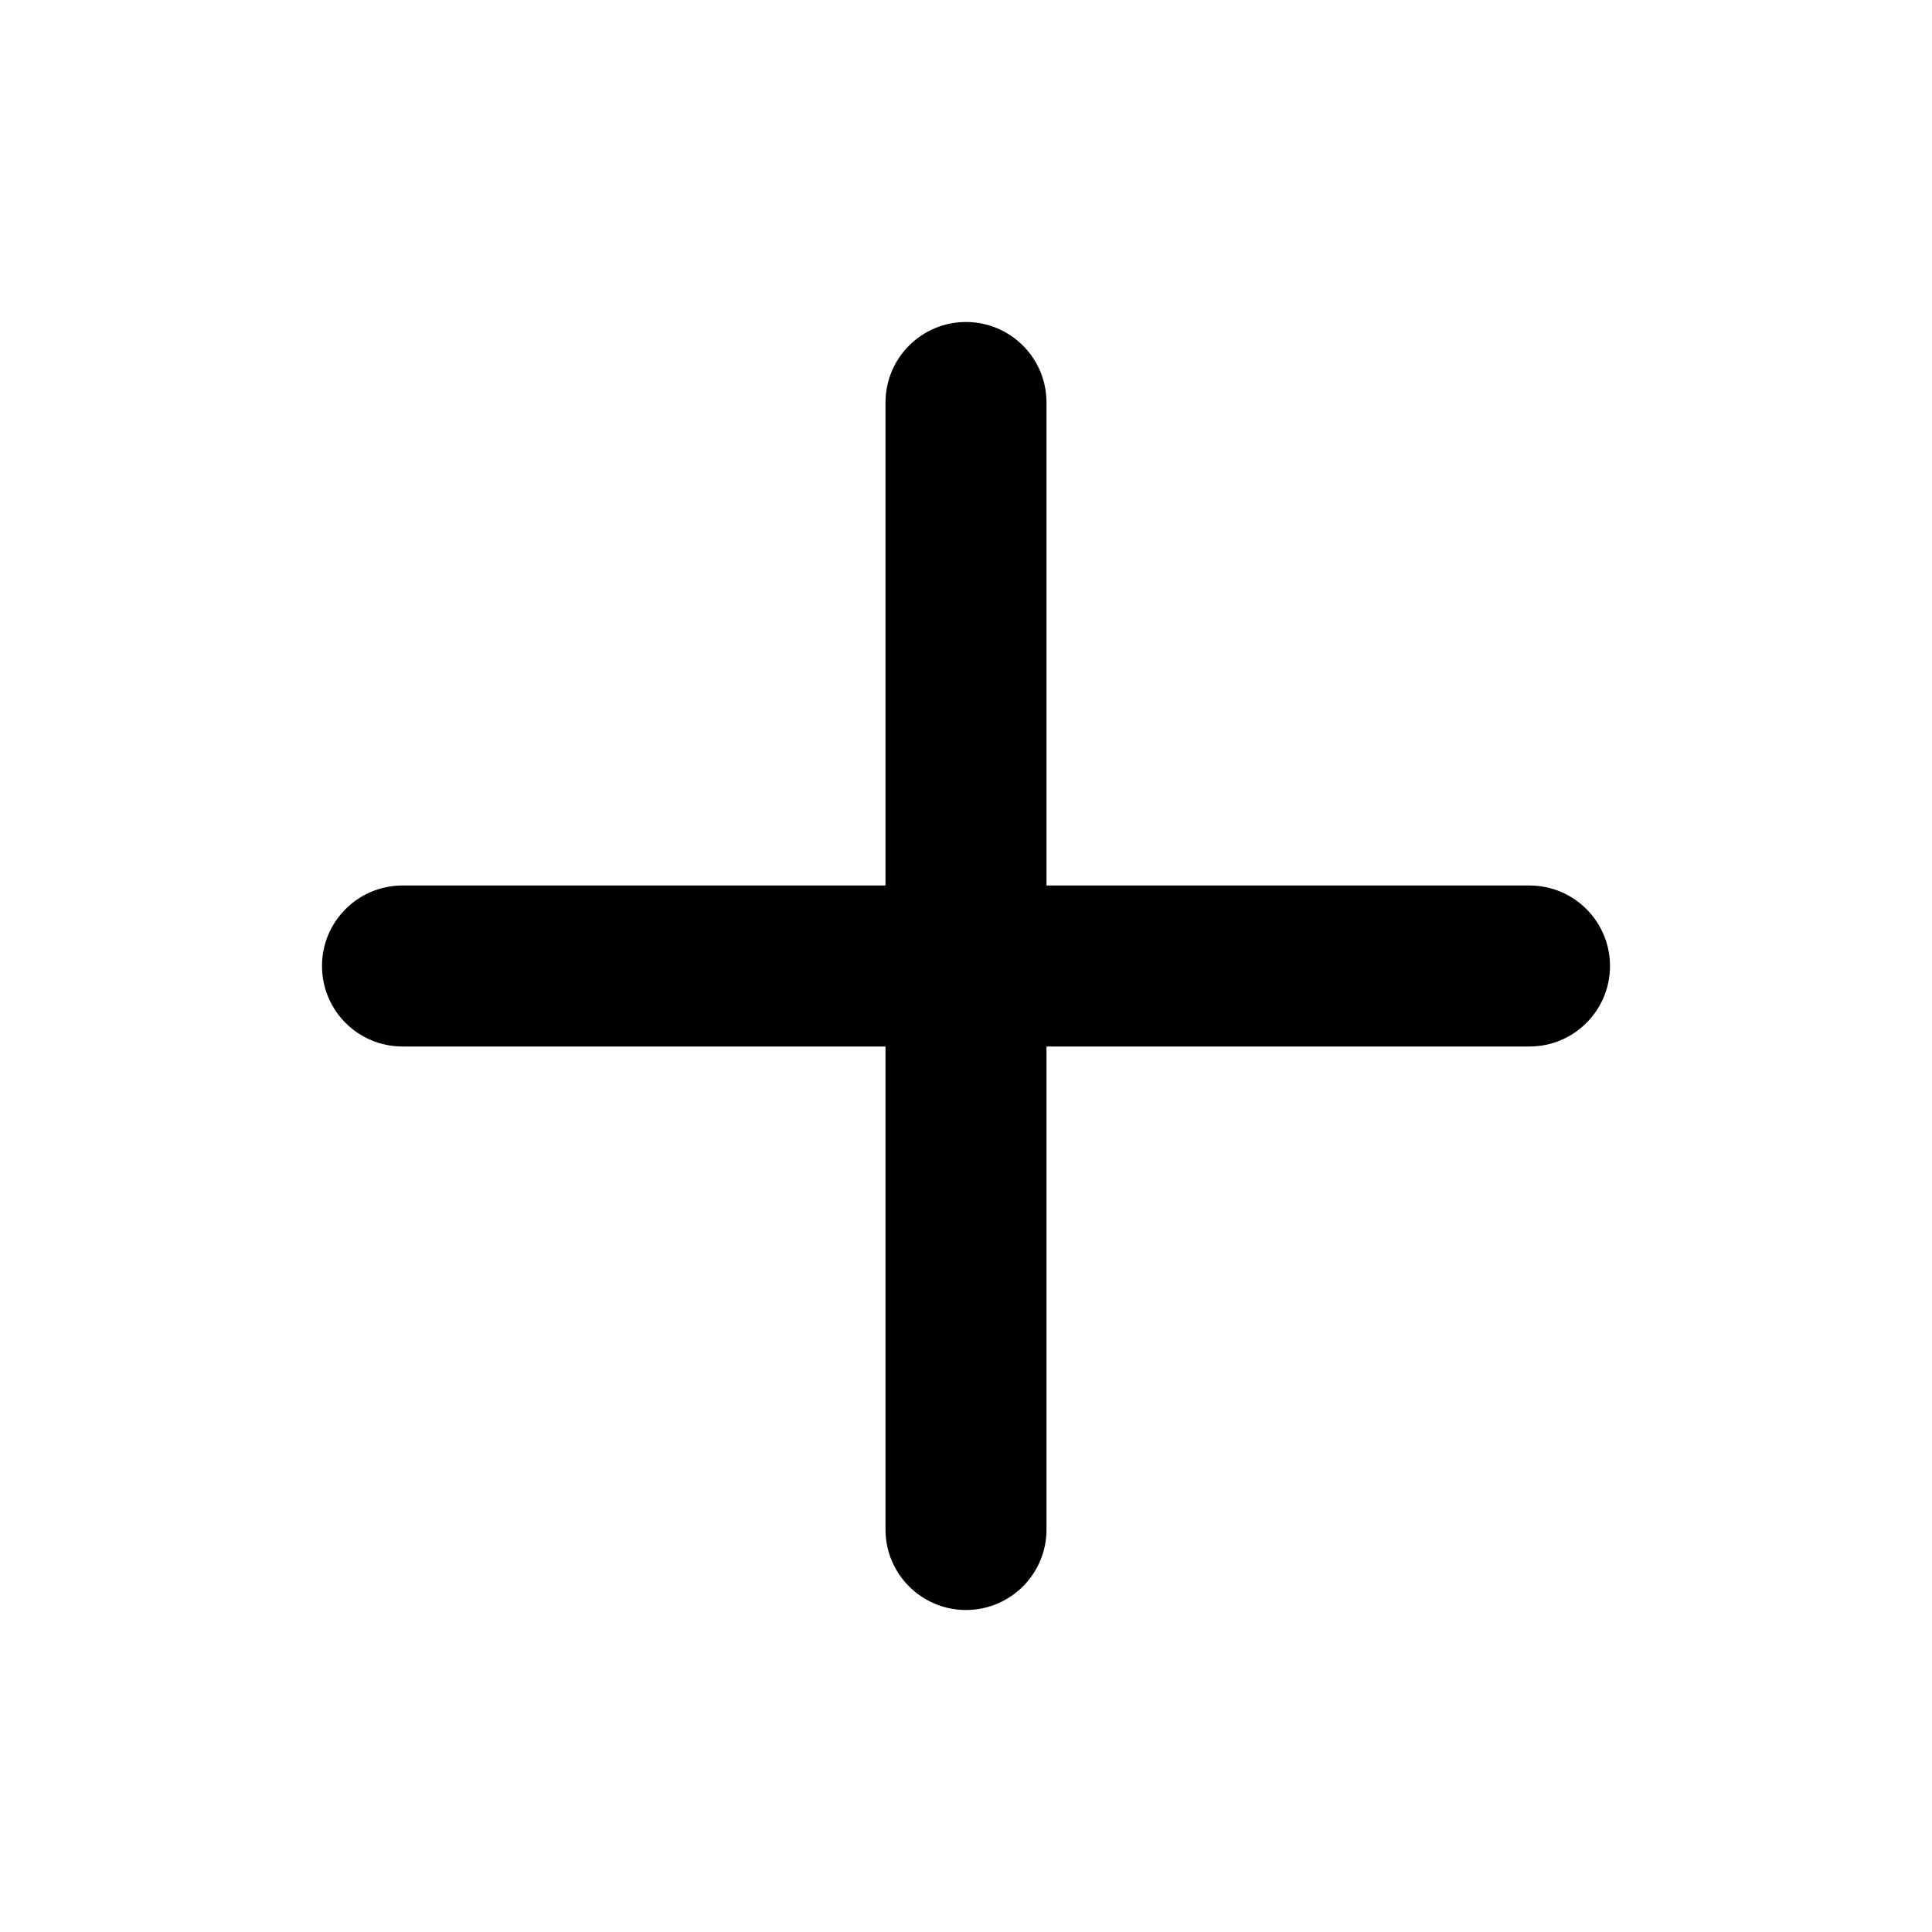
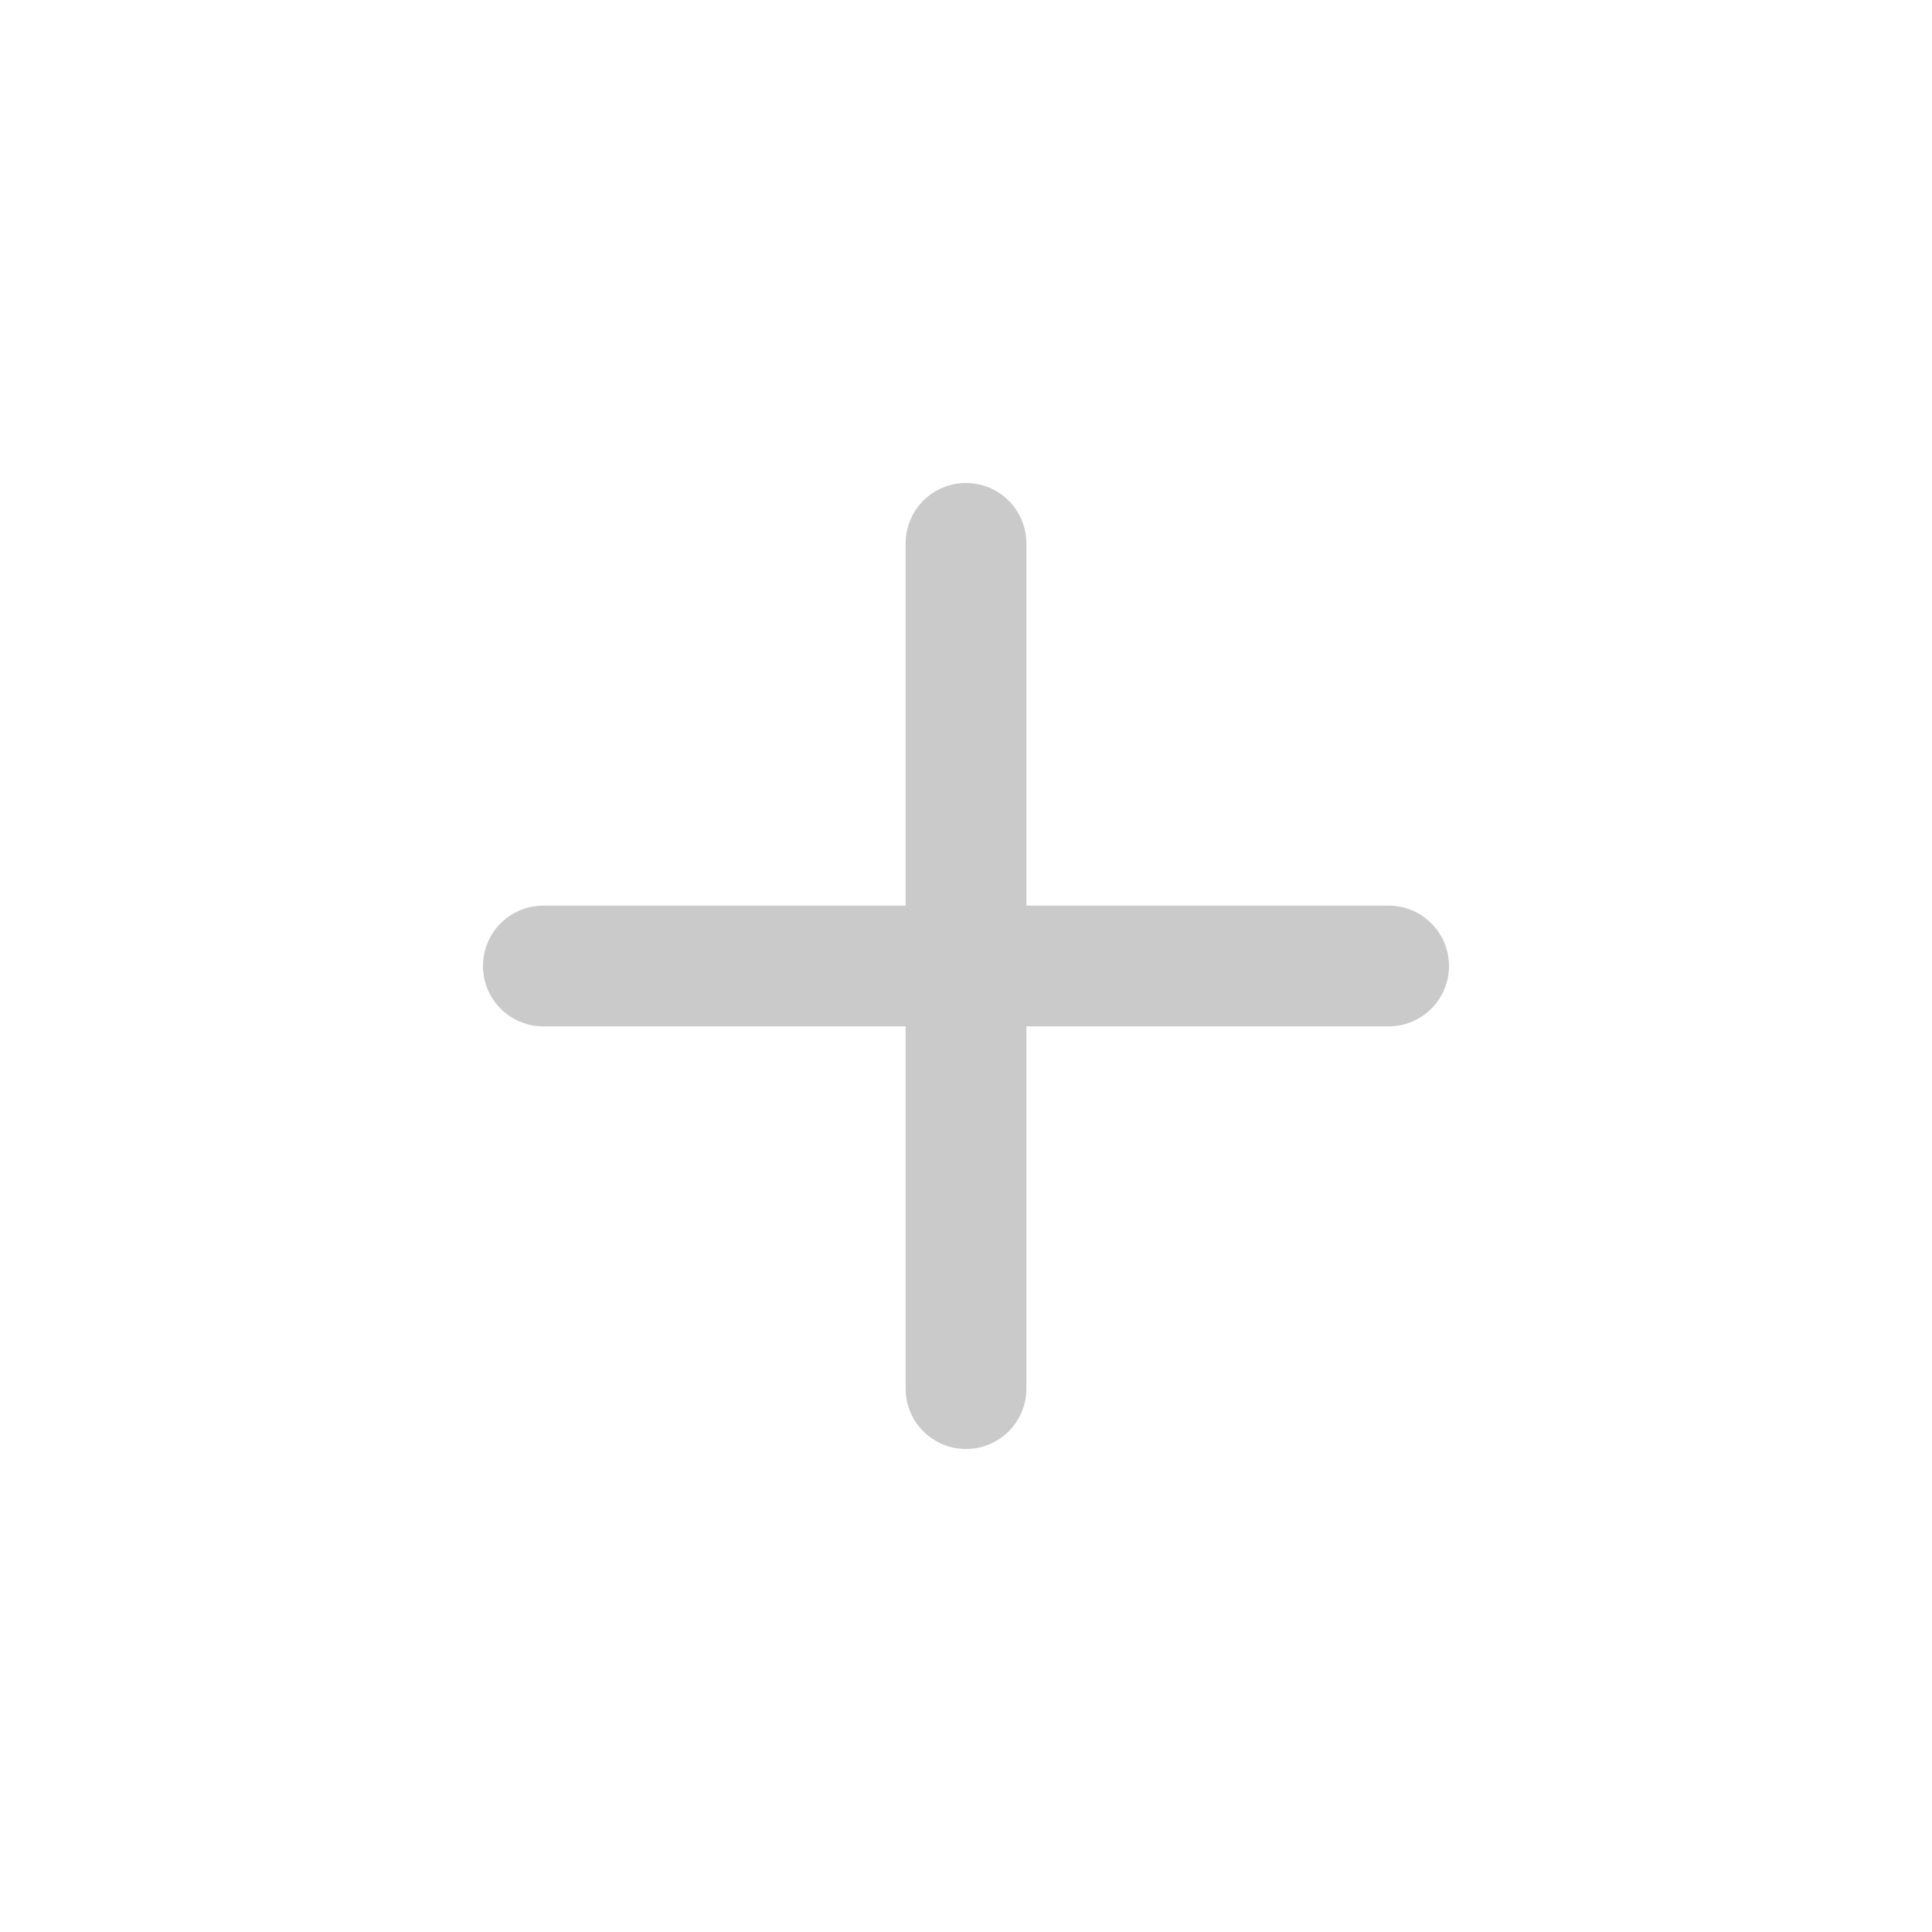
- <svg xmlns="http://www.w3.org/2000/svg" width="24px" height="24px" viewBox="0 0 24 24">
-   <g data-name="Layer 2">
-     <g data-name="plus">
-       <rect width="24" height="24" transform="rotate(180 12 12)" opacity="0" />
-       <path d="M19 11h-6V5a1 1 0 0 0-2 0v6H5a1 1 0 0 0 0 2h6v6a1 1 0 0 0 2 0v-6h6a1 1 0 0 0 0-2z" />
-     </g>
-   </g>
+ <svg xmlns="http://www.w3.org/2000/svg" style="color: #cacaca" width="36" height="36" fill="currentColor" class="bi bi-plus" viewBox="0 0 16 16">
+   <path d="M8 4a.5.5 0 0 1 .5.5v3h3a.5.5 0 0 1 0 1h-3v3a.5.5 0 0 1-1 0v-3h-3a.5.5 0 0 1 0-1h3v-3A.5.5 0 0 1 8 4z" fill="#cacaca" />
</svg>
